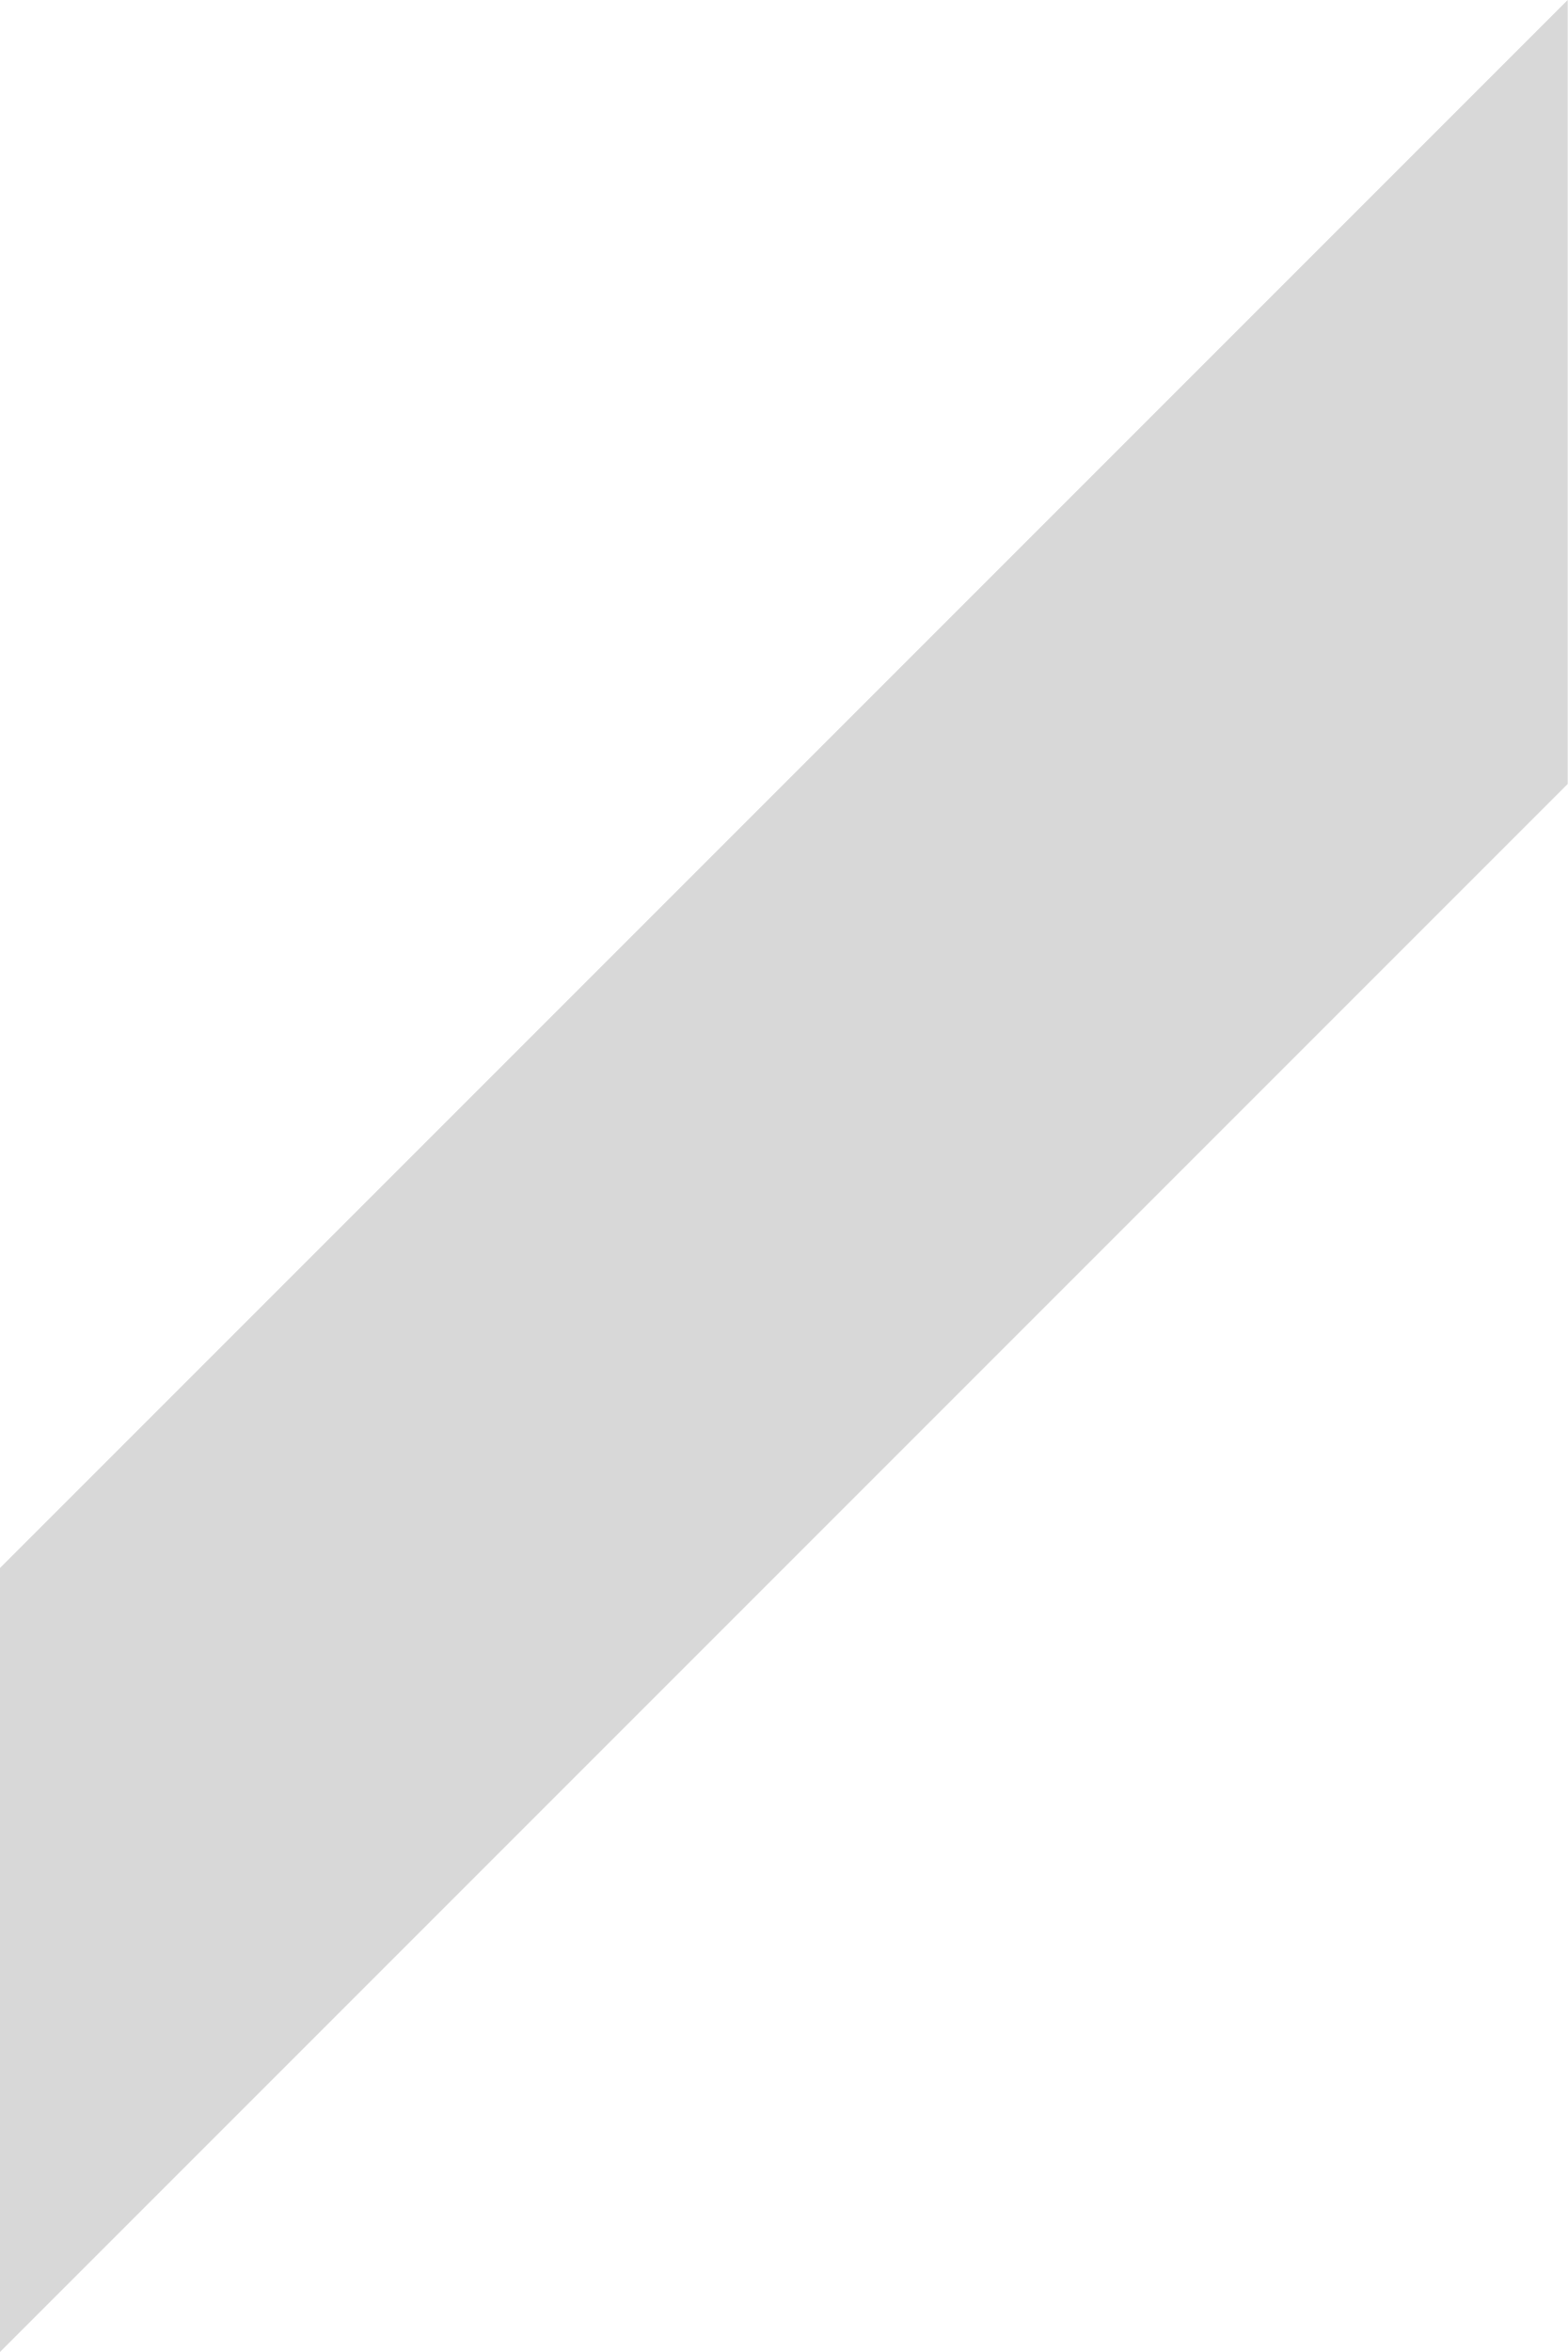
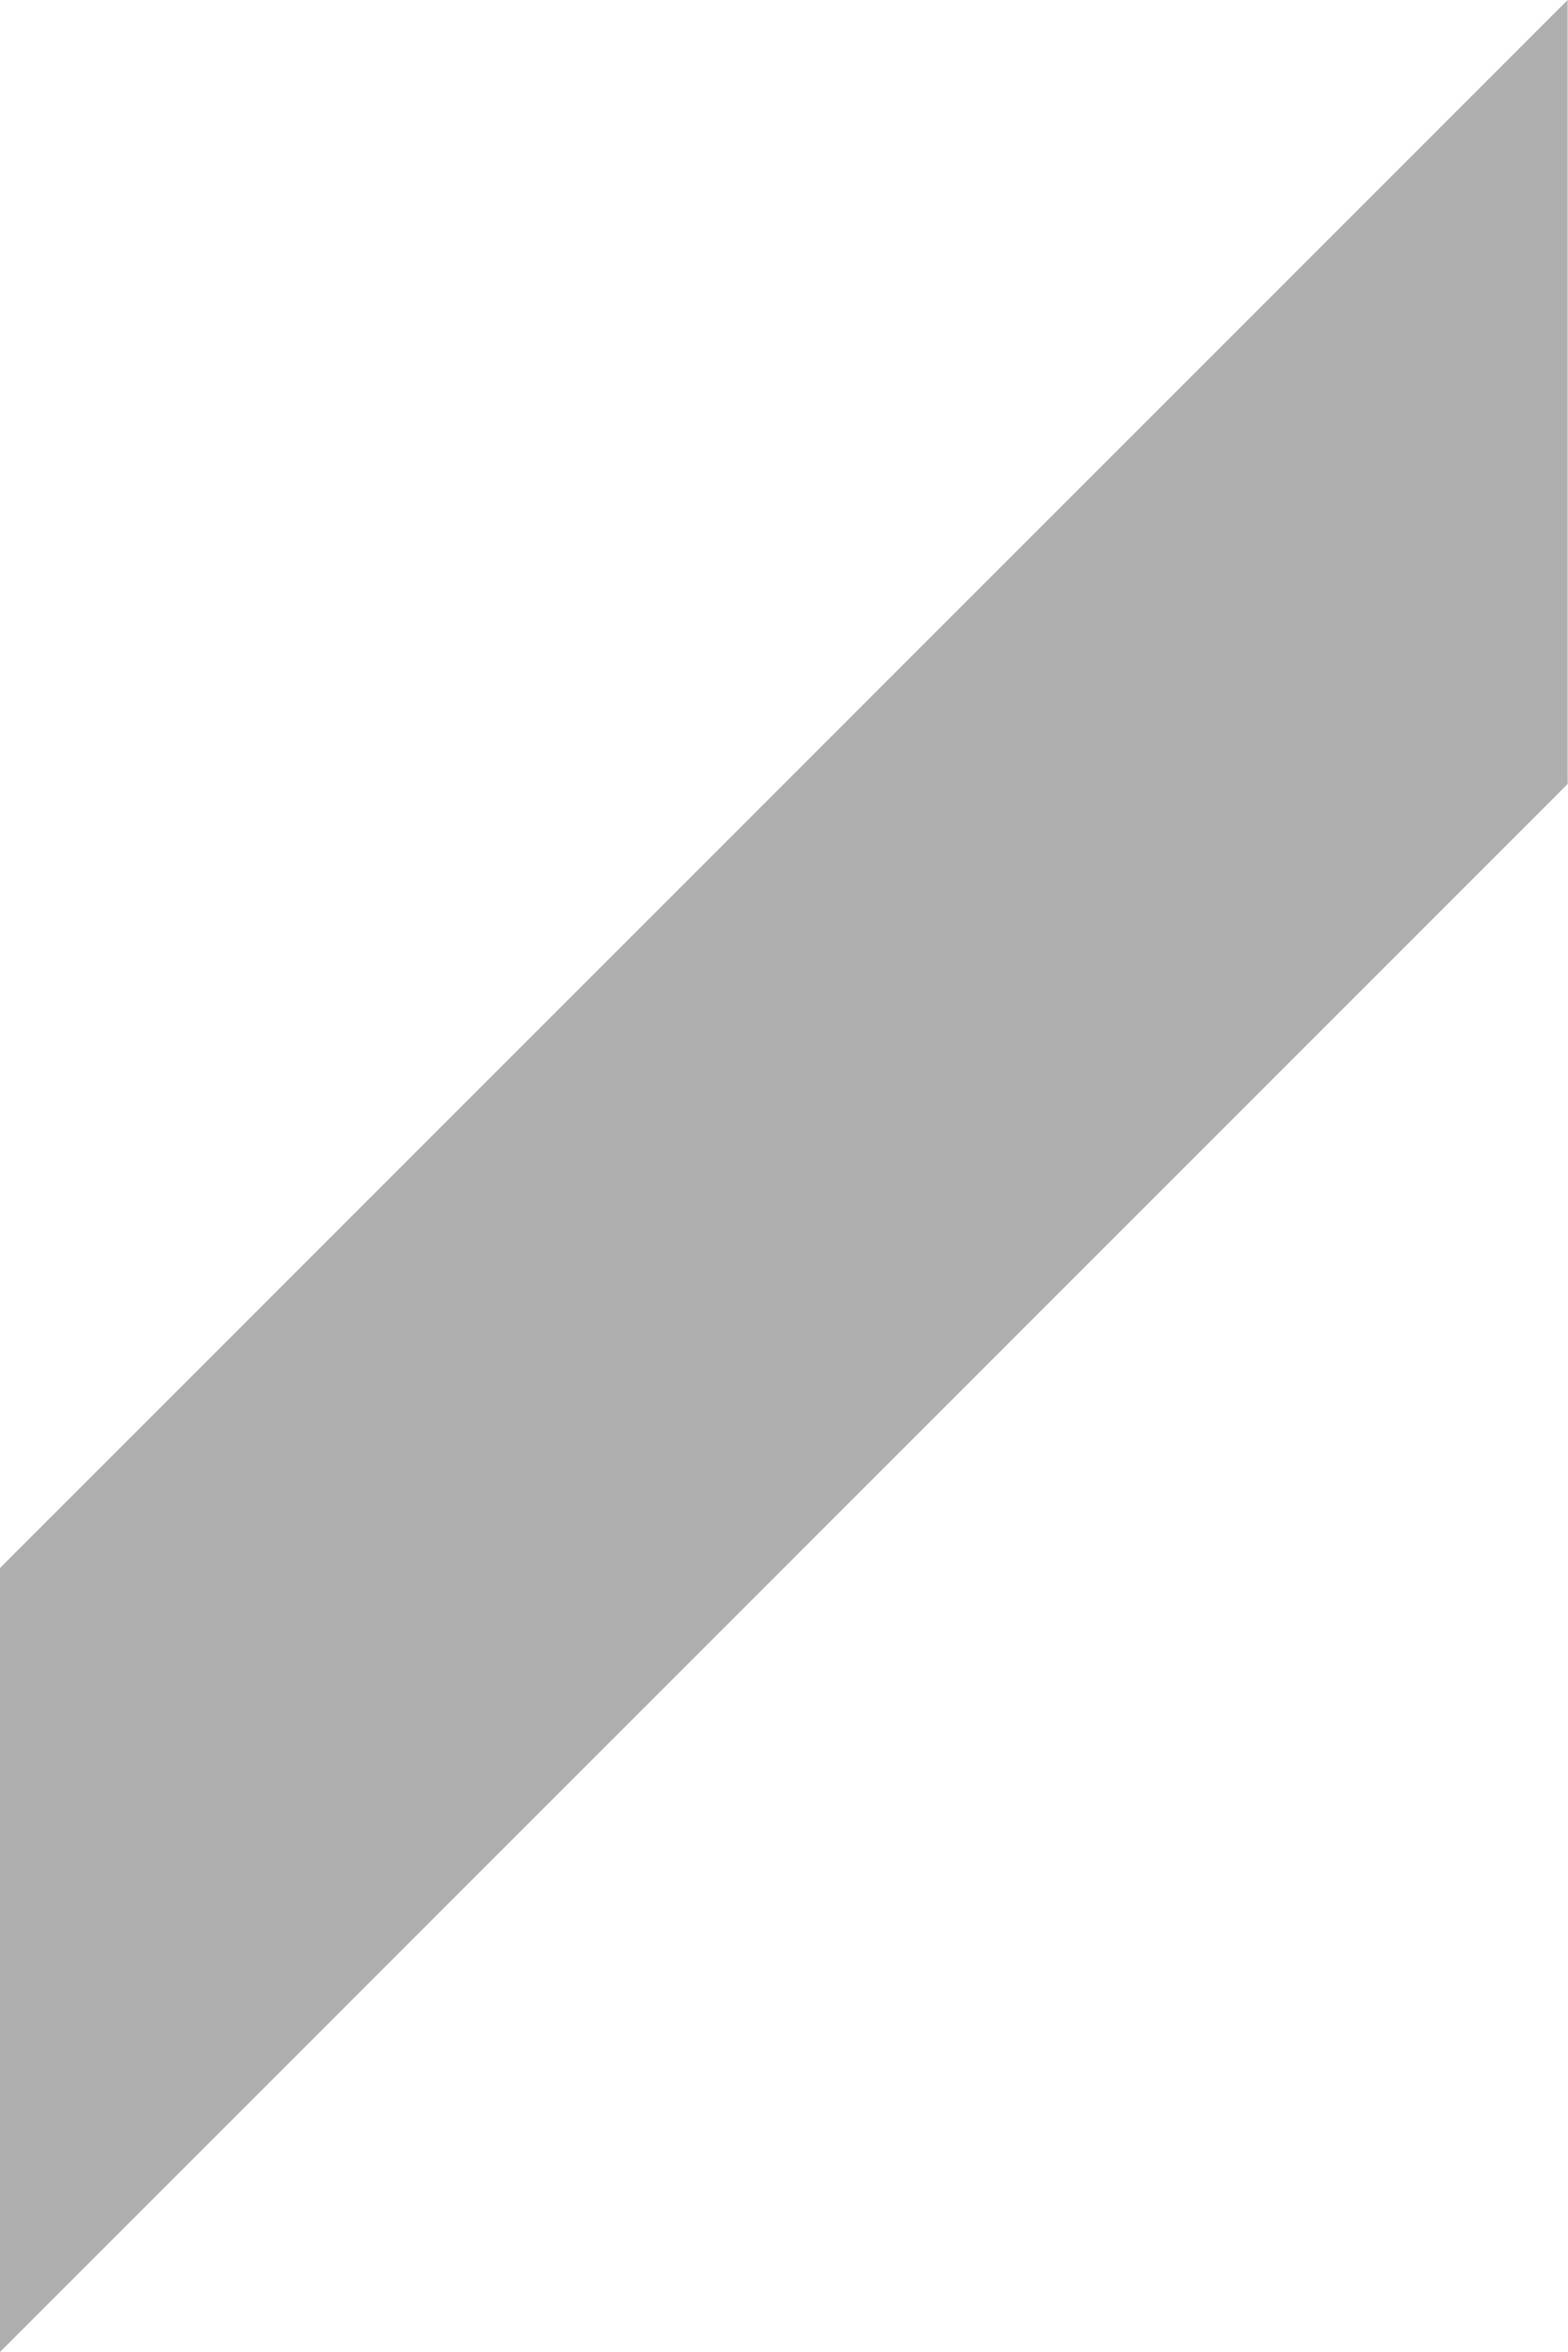
<svg xmlns="http://www.w3.org/2000/svg" width="100%" height="100%" viewBox="0 0 64 96" version="1.1" xml:space="preserve" style="fill-rule:evenodd;clip-rule:evenodd;stroke-linejoin:round;stroke-miterlimit:2;">
-   <path id="Skel02" d="M64,0L64,32L0,96L0,64L64,0Z" style="fill:#d8d8d8;" />
+   <path id="Skel02" d="M64,0L64,32L0,96L0,64L64,0Z" style="fill:#aeaeae;" />
</svg>
